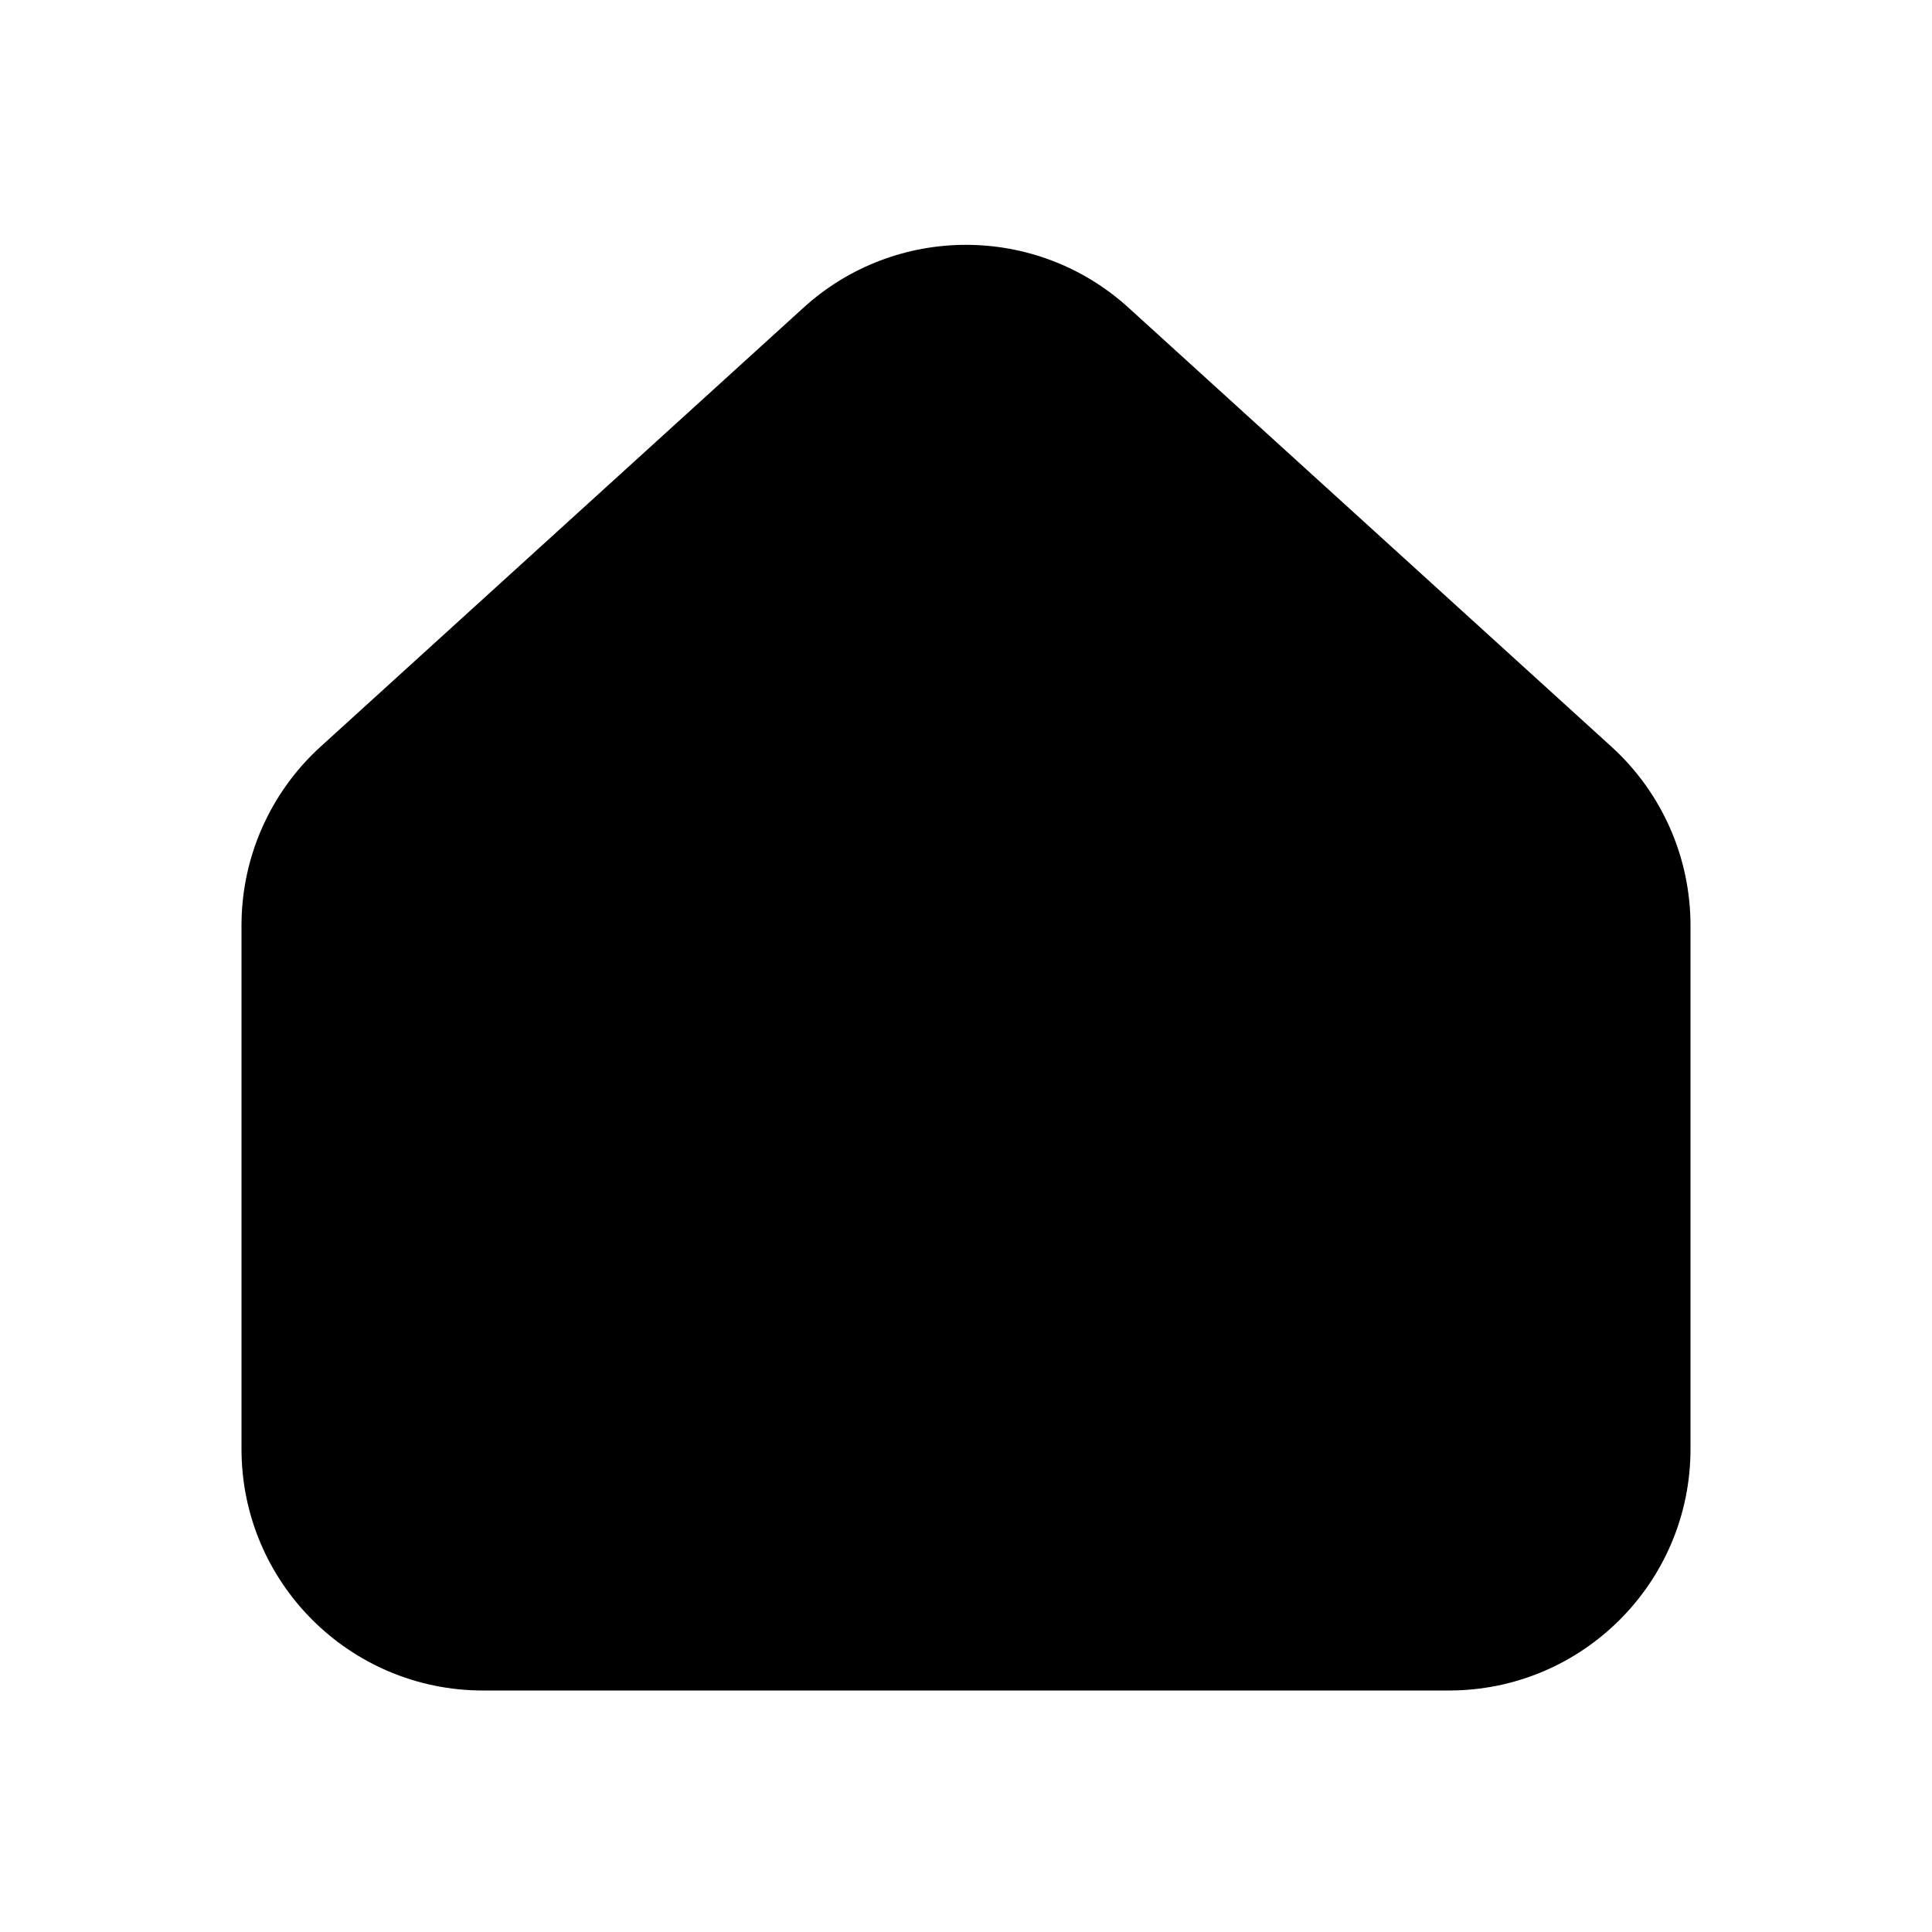
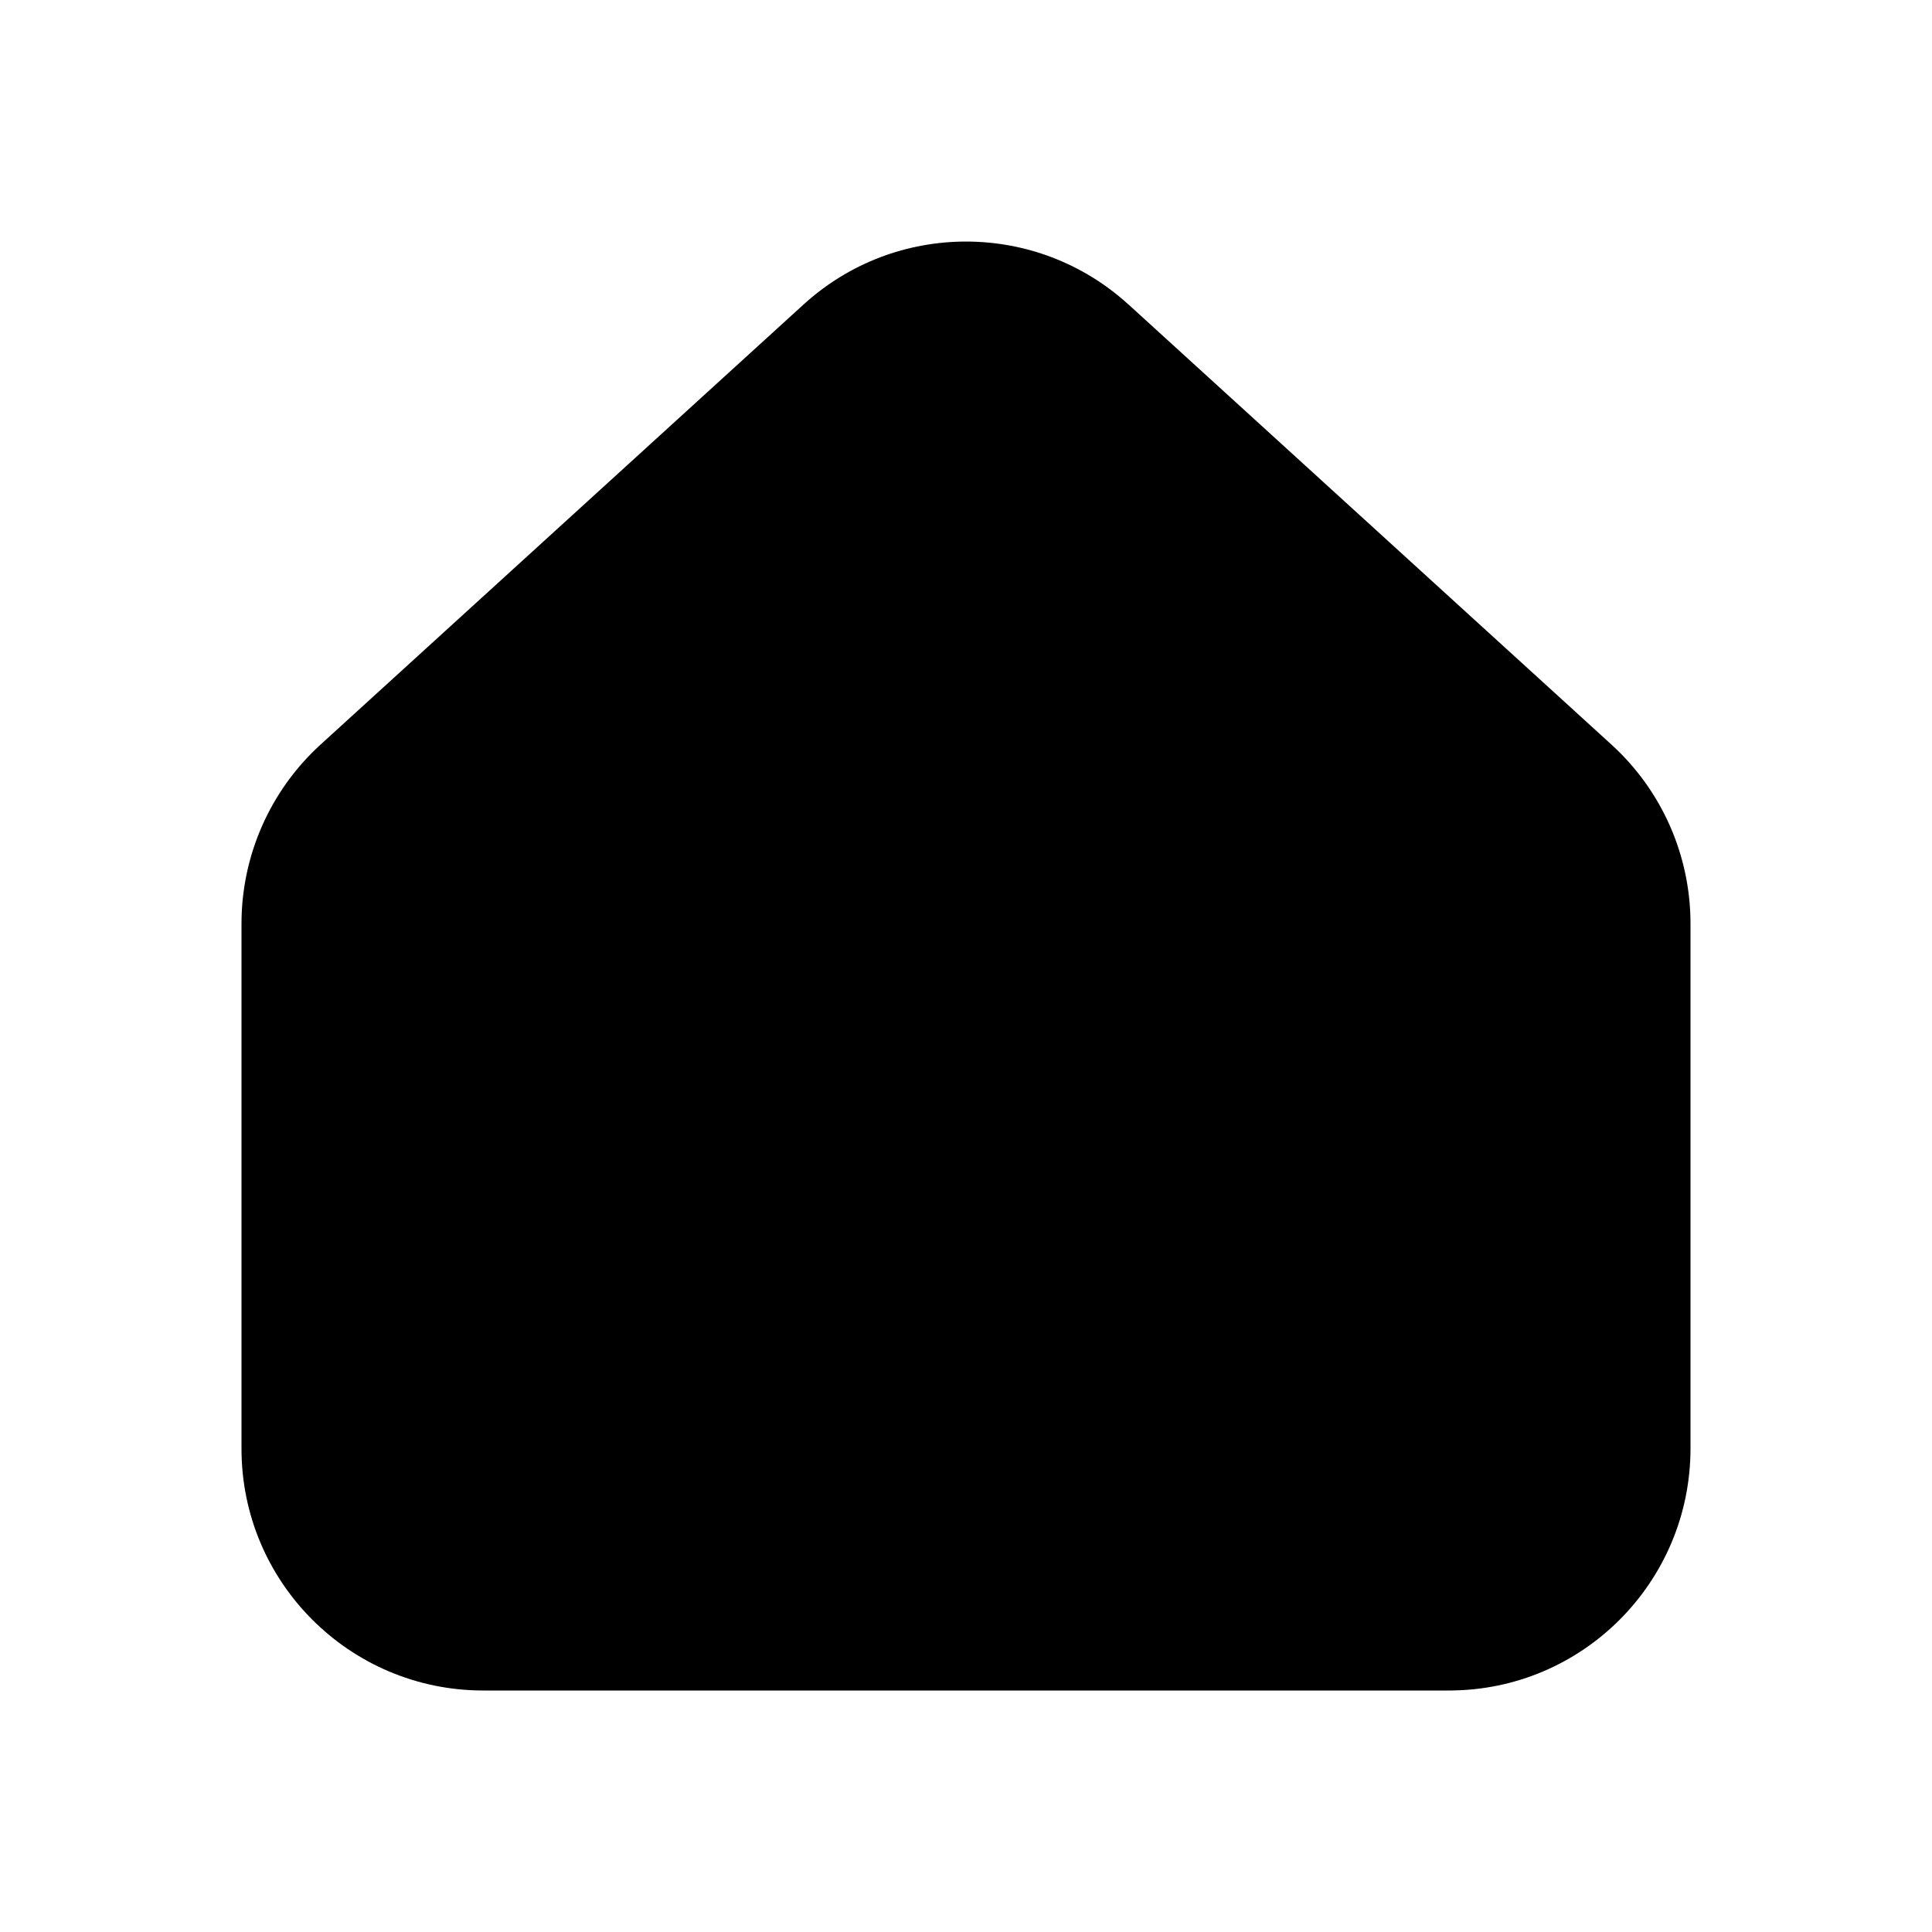
<svg xmlns="http://www.w3.org/2000/svg" width="32" height="32" fill="none">
-   <path d="M18.69 5.095a4 4 0 0 0-5.38 0l-8 7.272A4 4 0 0 0 4 15.327V24a4 4 0 0 0 4 4h16a4 4 0 0 0 4-4v-8.673a4 4 0 0 0-1.31-2.96l-8-7.272Z" fill="#000" />
+   <path d="M18.69 5.043a3.993 3.993 0 0 0-5.38 0l-8 7.289A4.013 4.013 0 0 0 4 15.298v8.693A4.004 4.004 0 0 0 8 28h16c2.21 0 4-1.795 4-4.01v-8.692c0-1.13-.475-2.206-1.31-2.966l-8-7.29Z" fill="#000" />
</svg>
